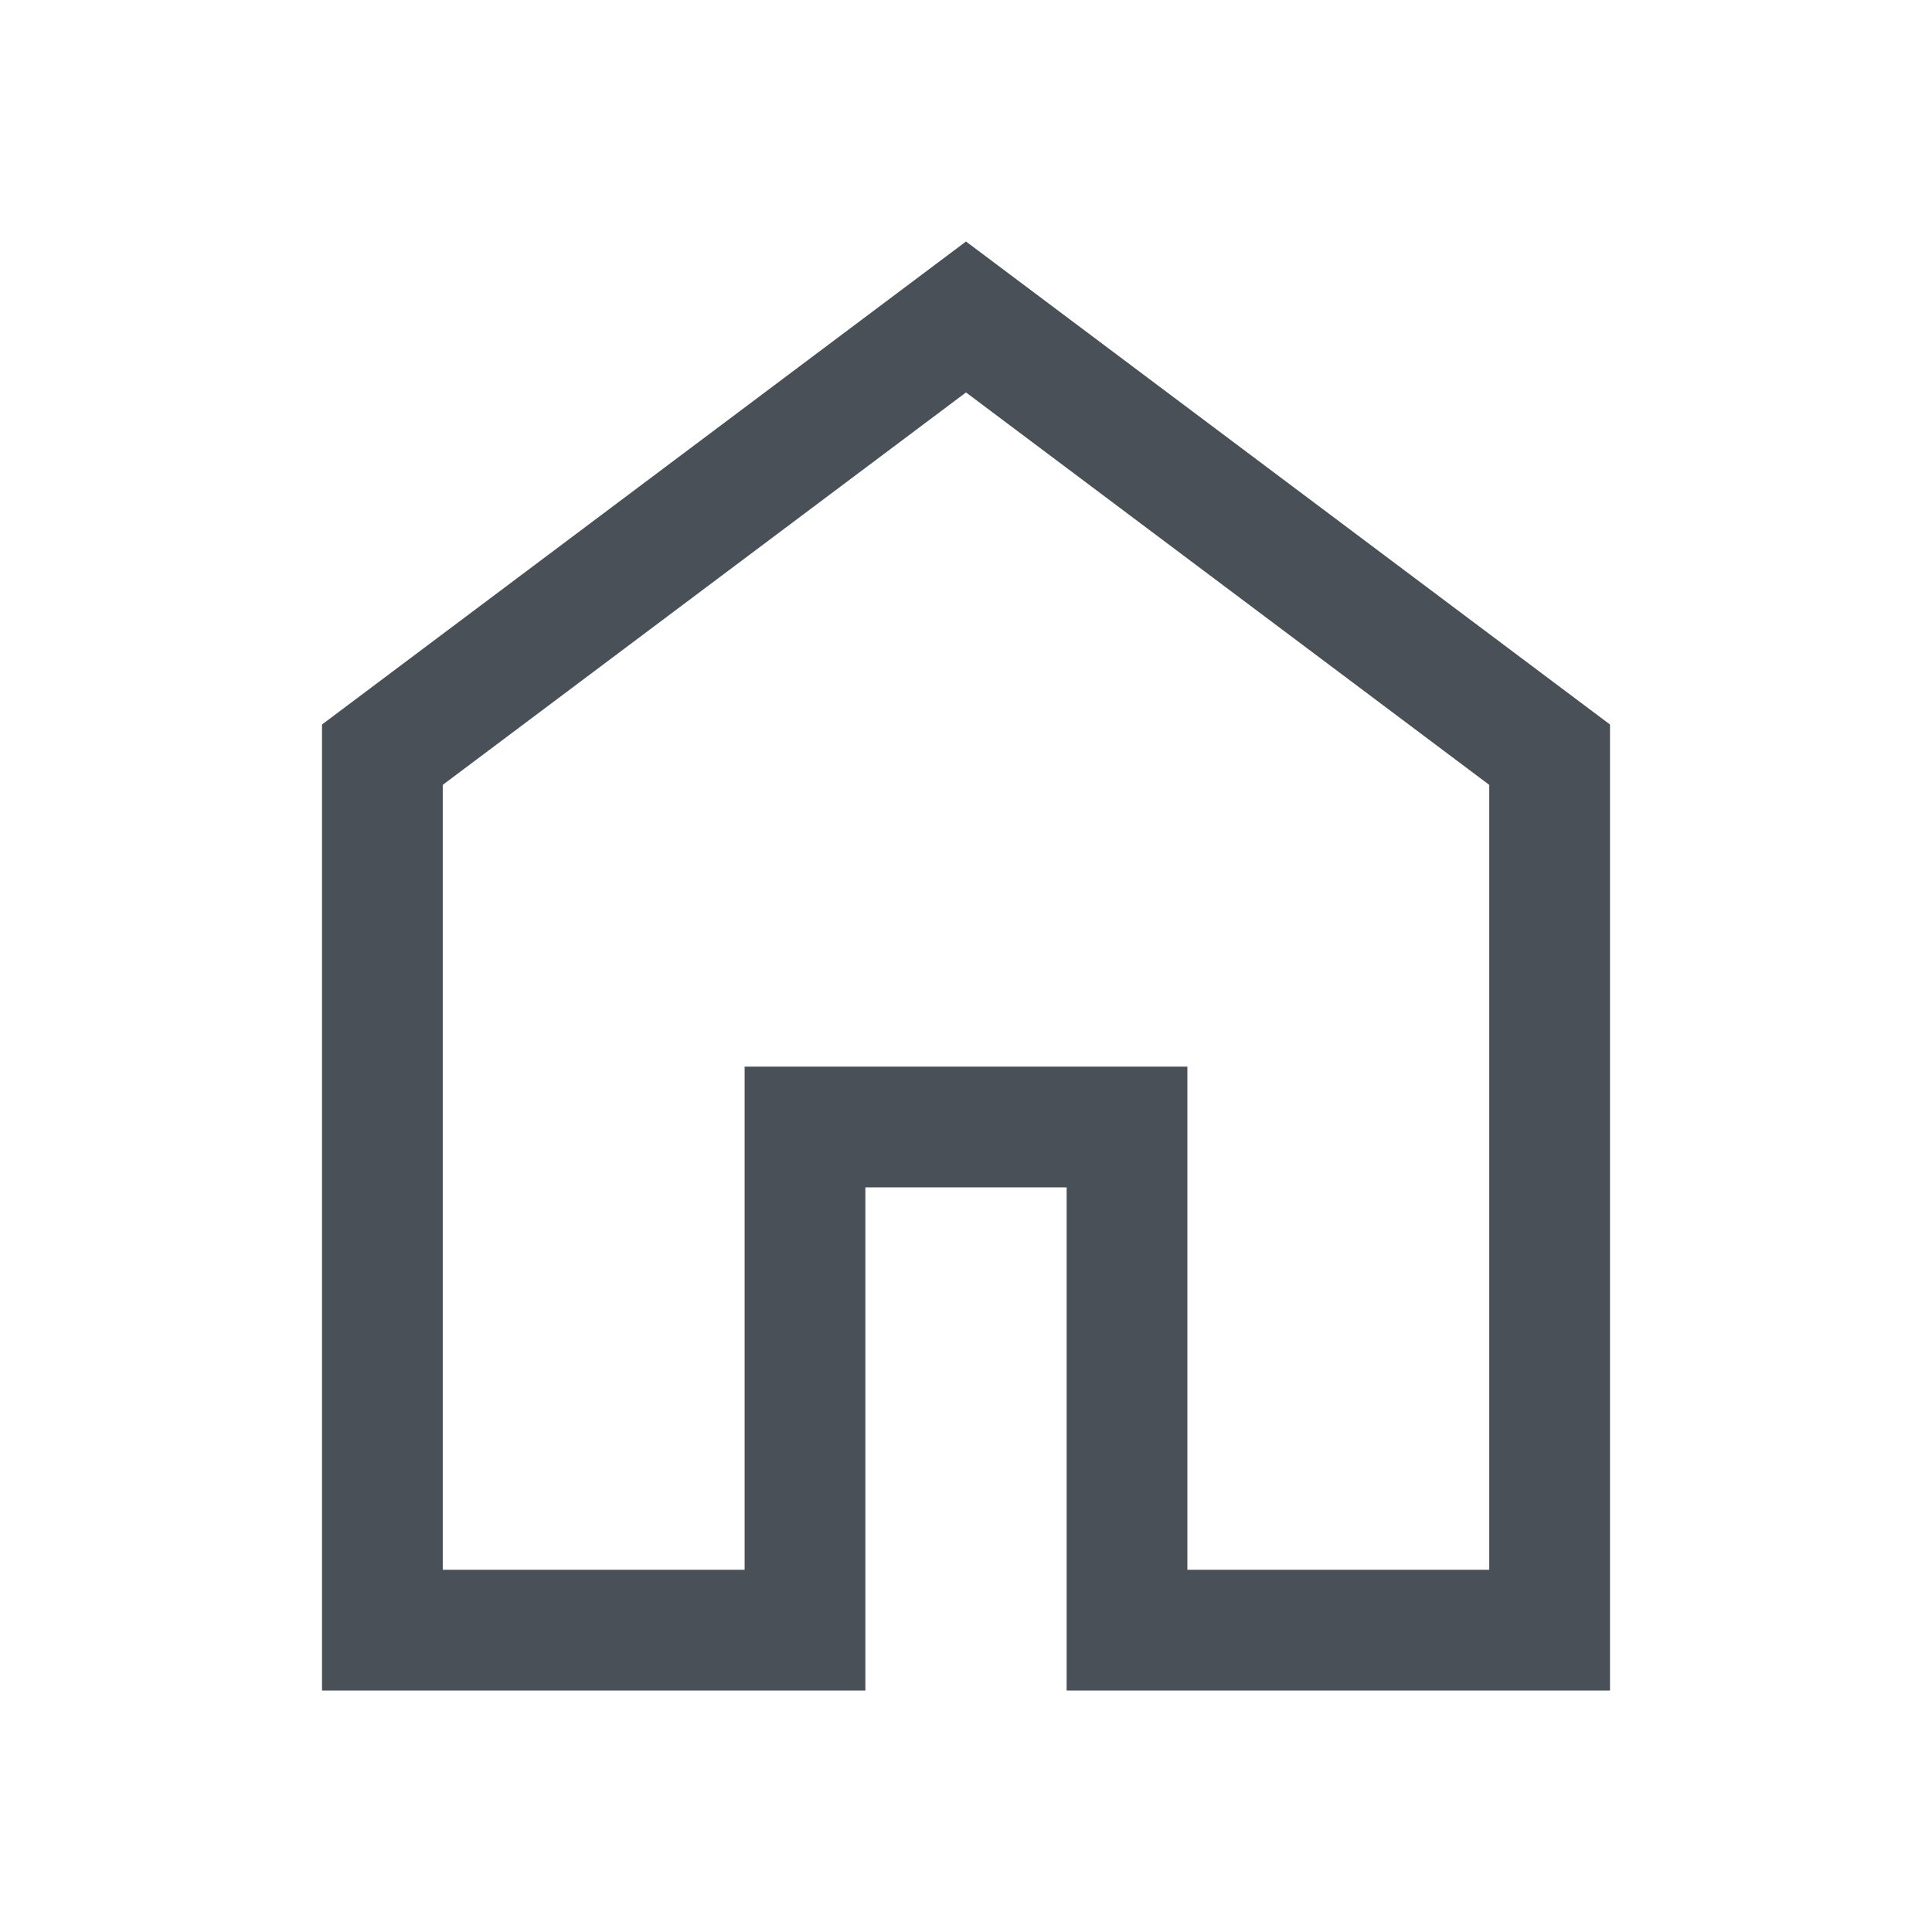
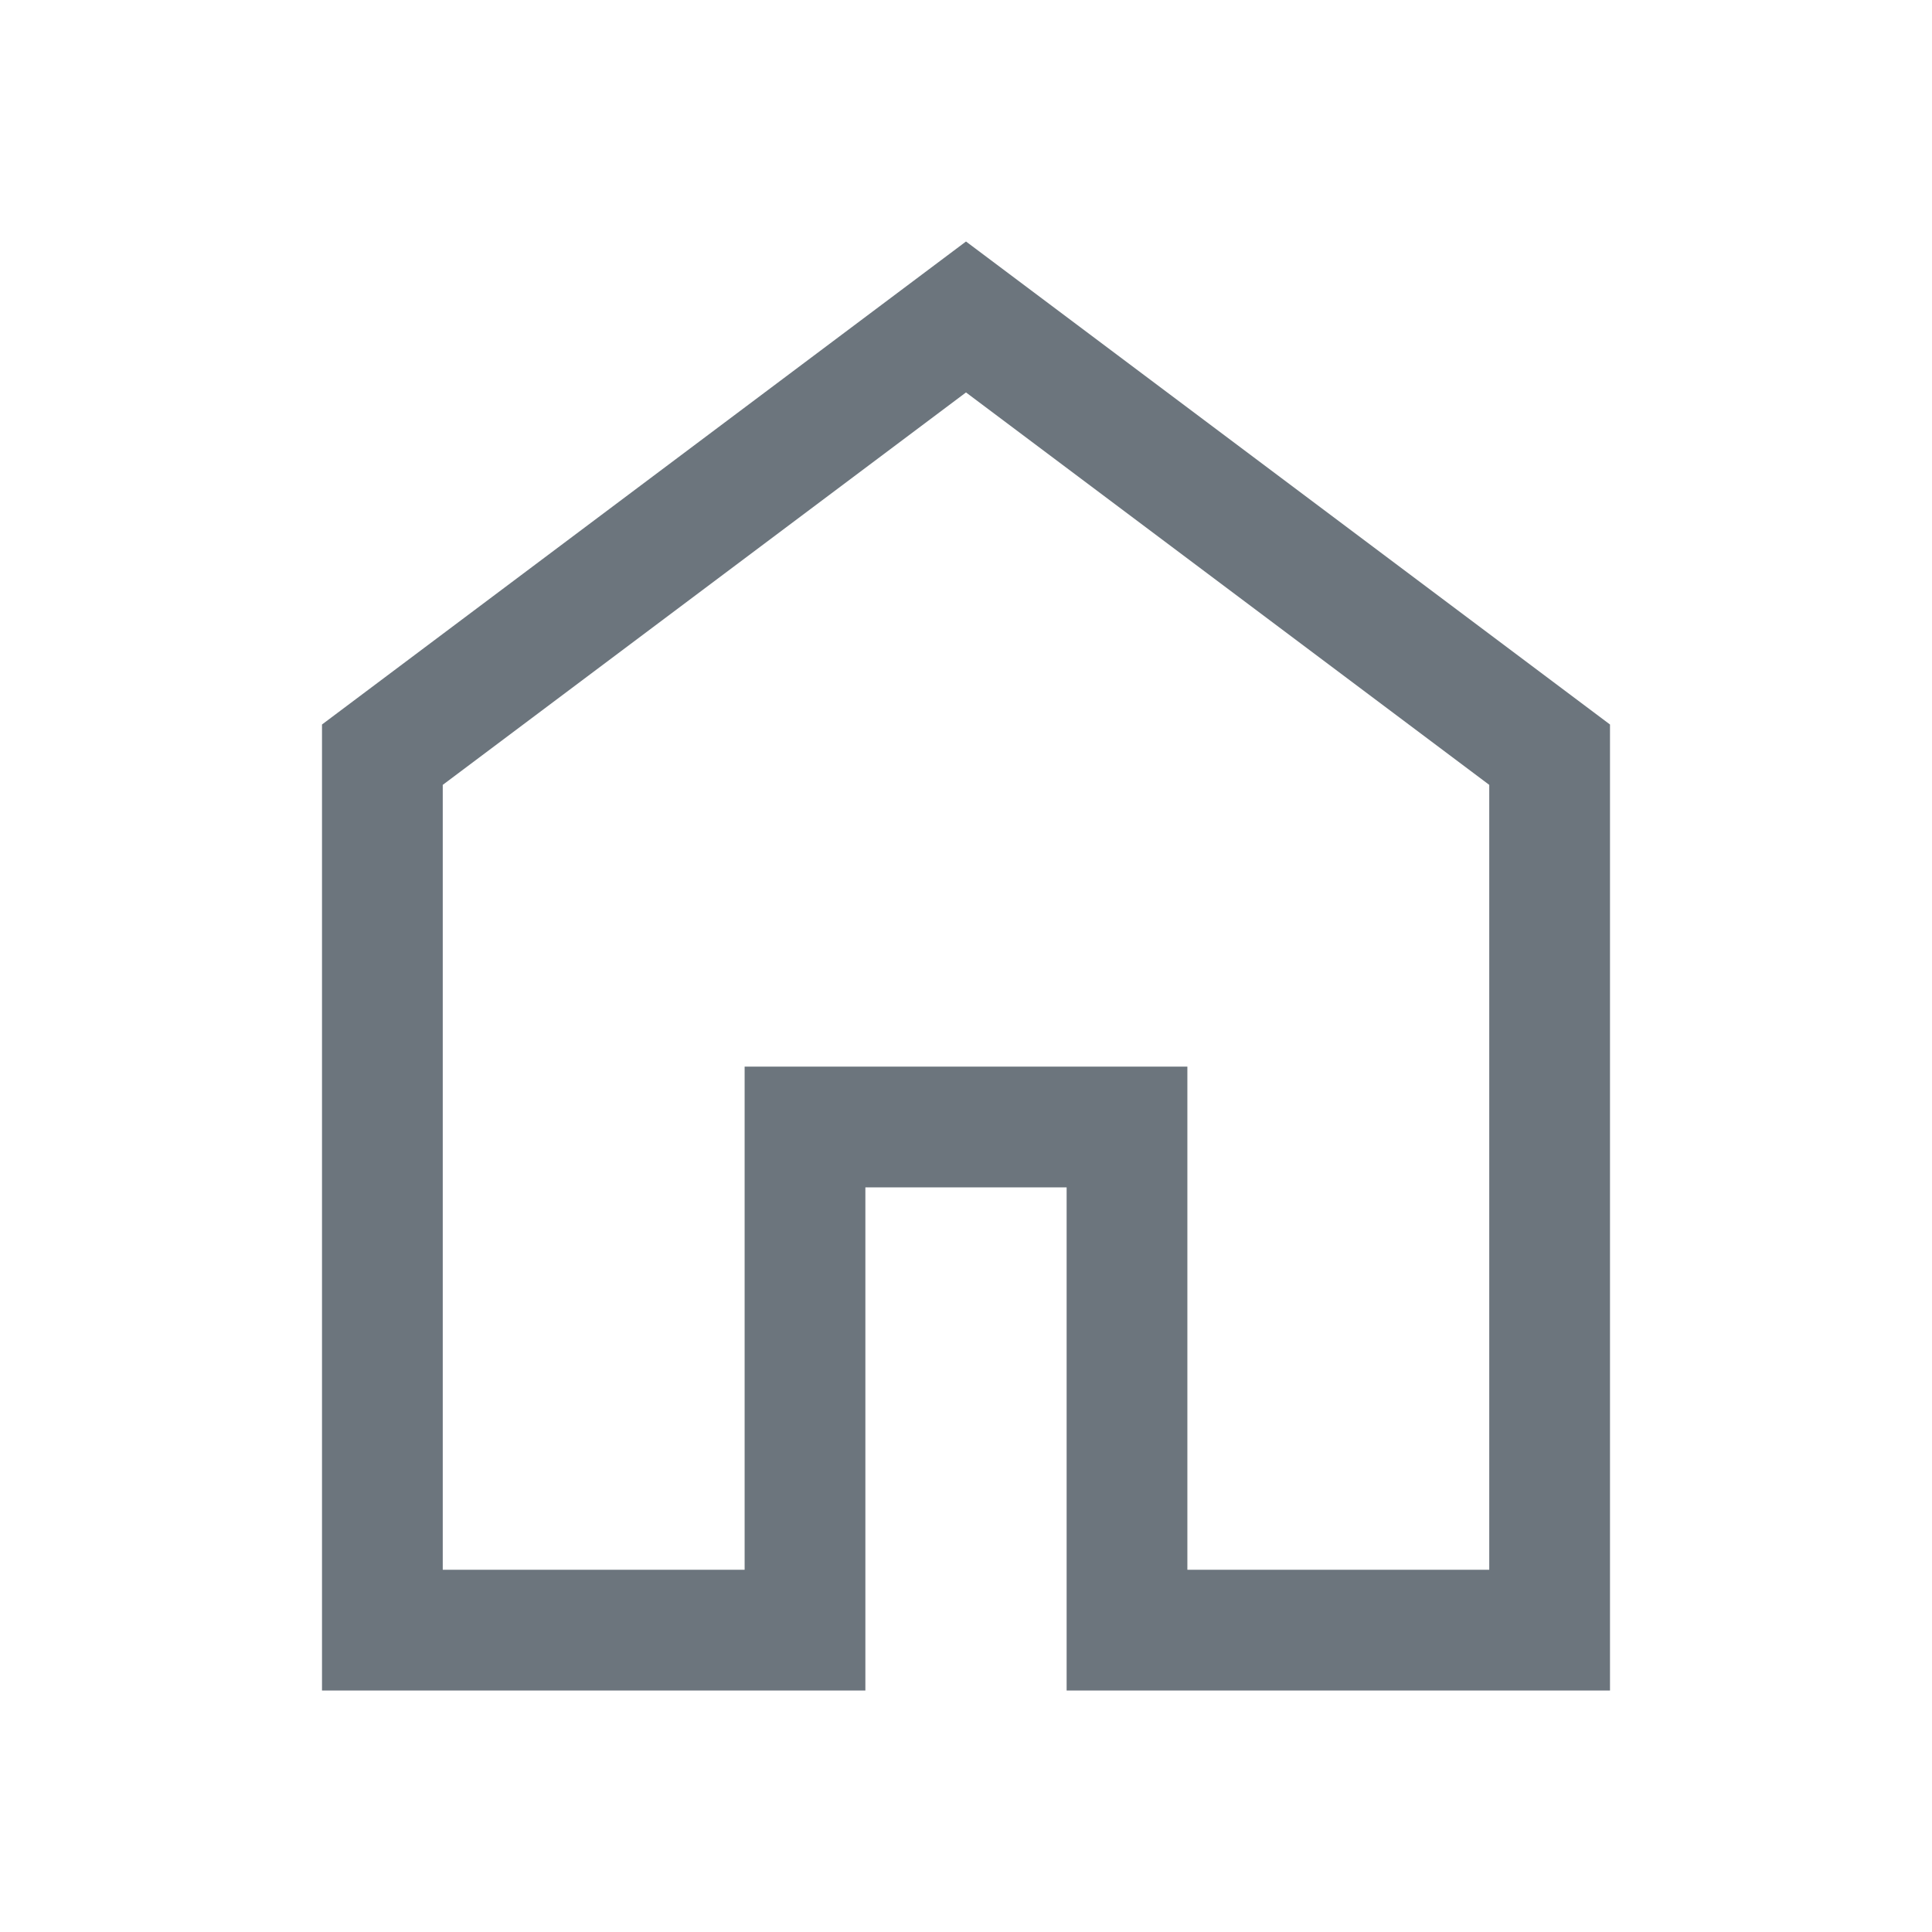
- <svg xmlns="http://www.w3.org/2000/svg" height="48" fill="#495057" viewBox="0 96 960 960" width="48">
+ <svg xmlns="http://www.w3.org/2000/svg" height="48" fill="#6c757d" viewBox="0 96 960 960" width="48">
  <path d="M220 876h150V626h220v250h150V486L480 291 220 486v390Zm-60 60V456l320-240 320 240v480H530V686H430v250H160Zm320-353Z" />
</svg>
